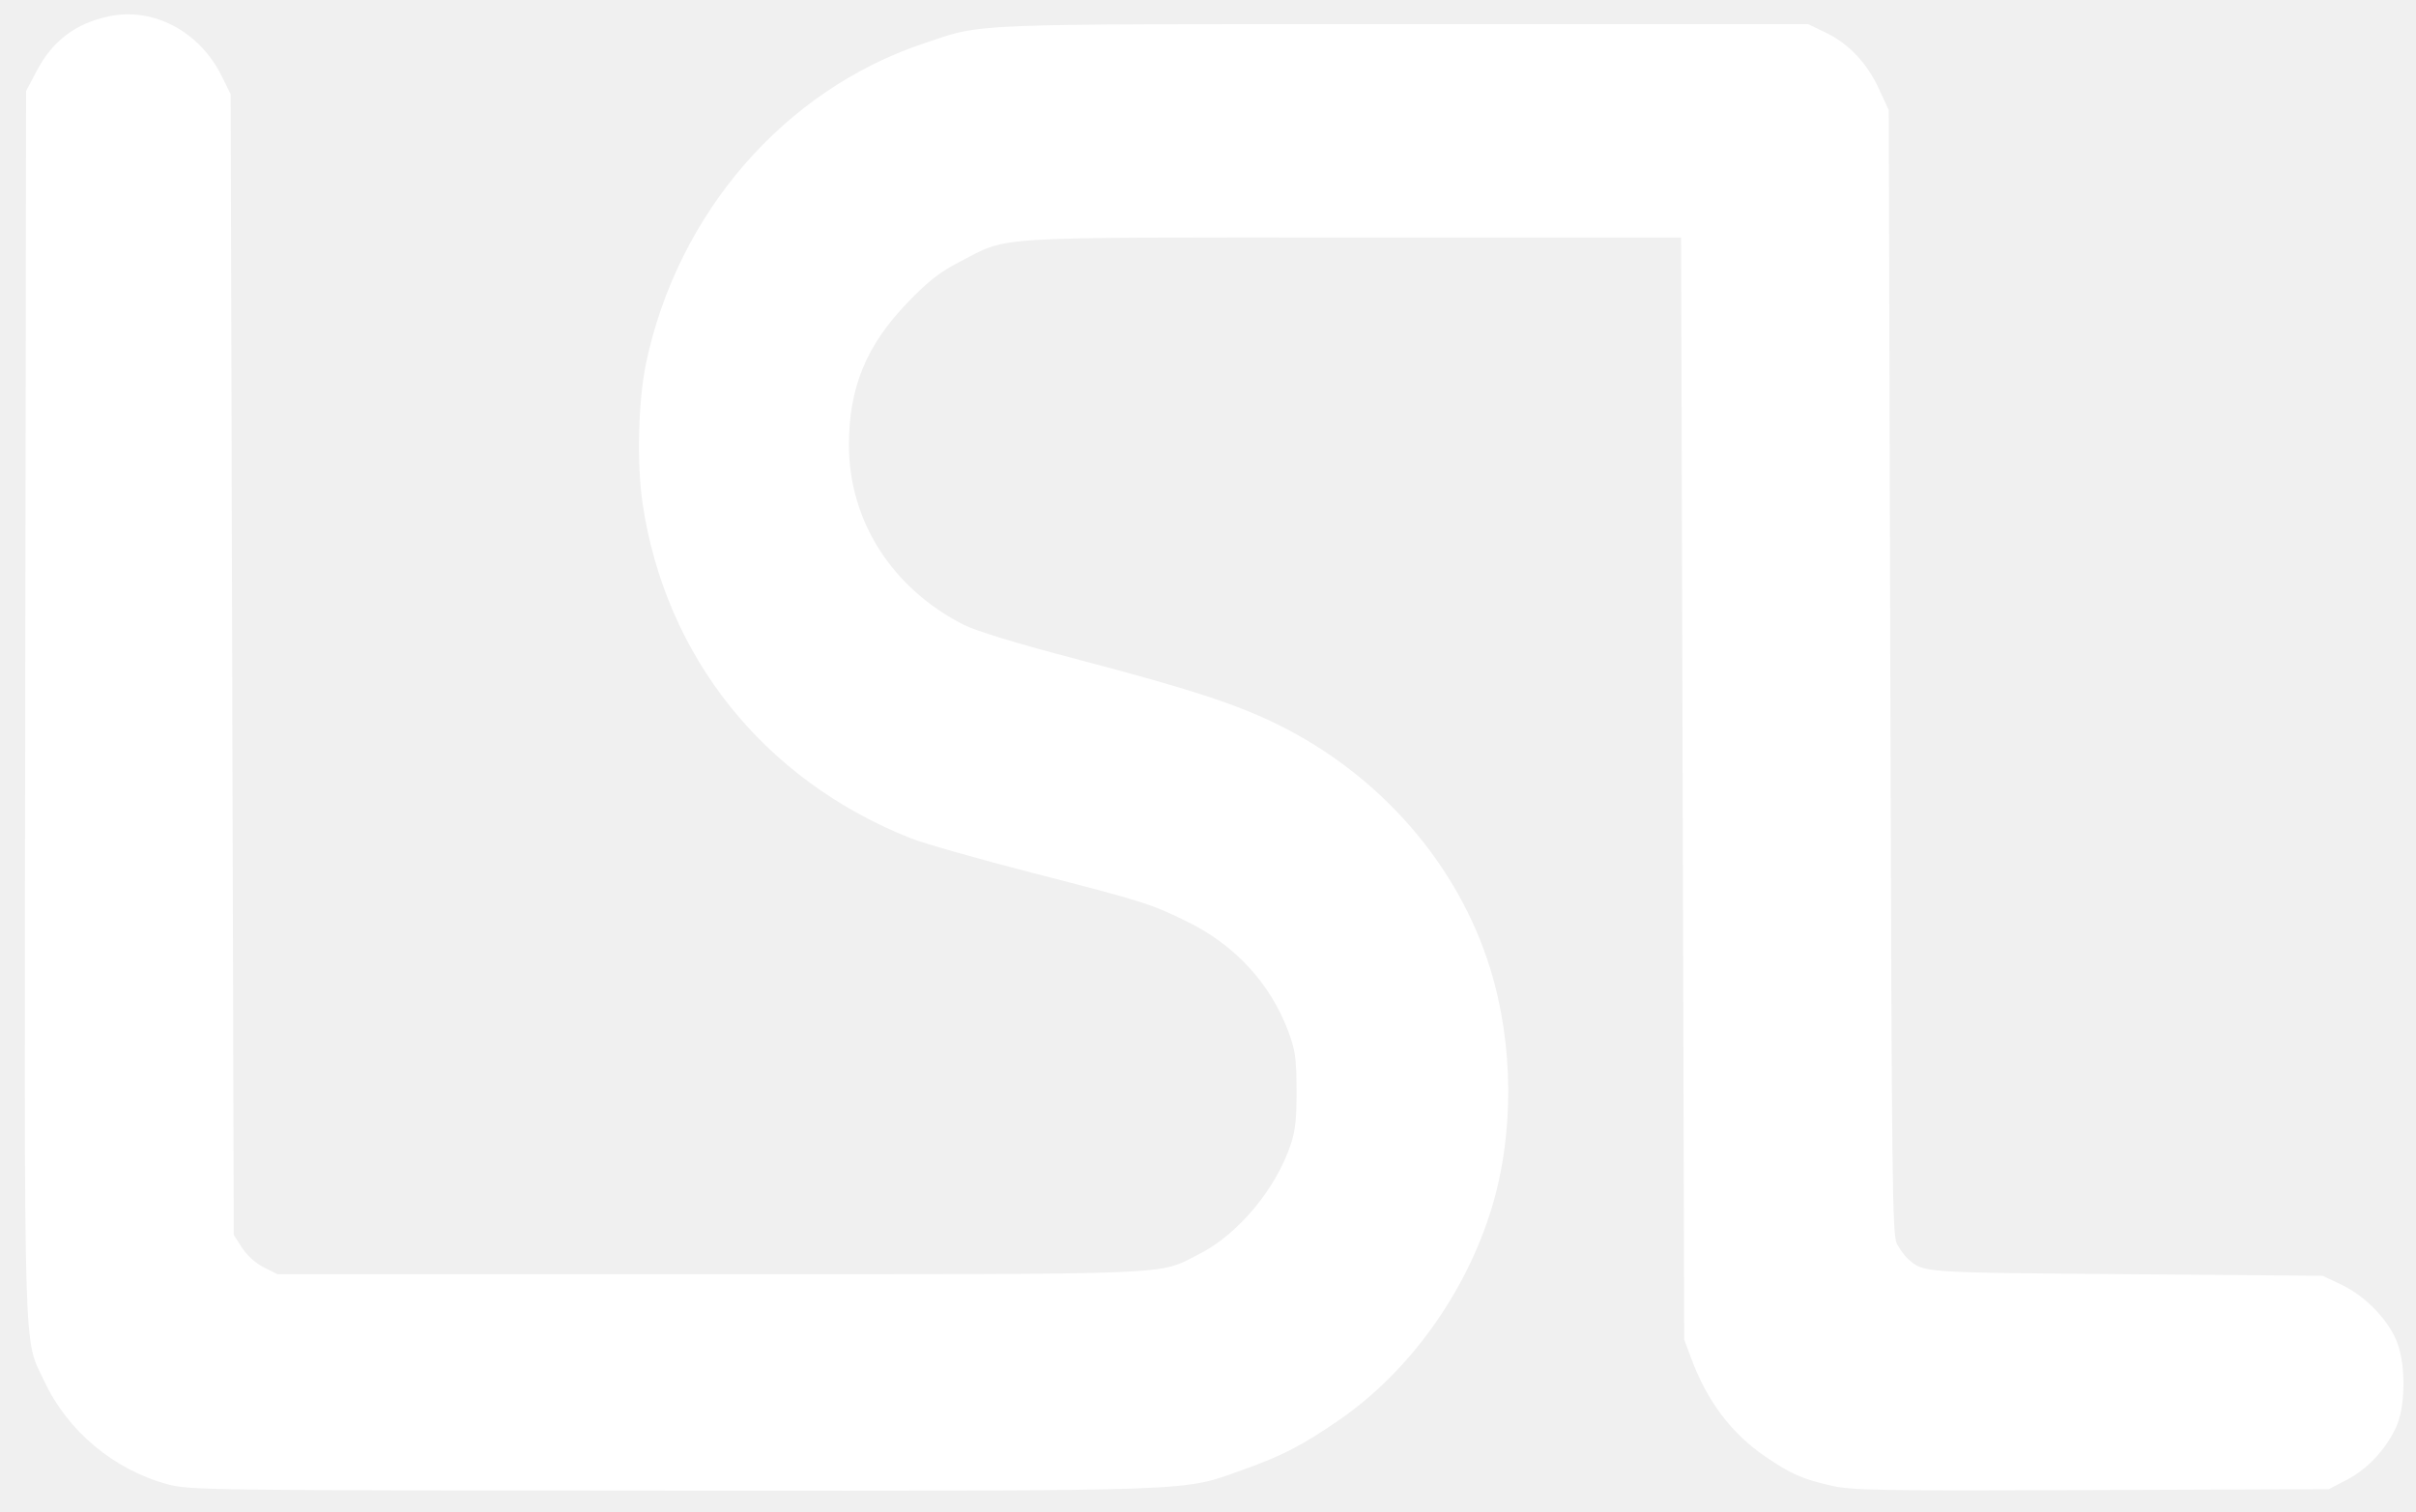
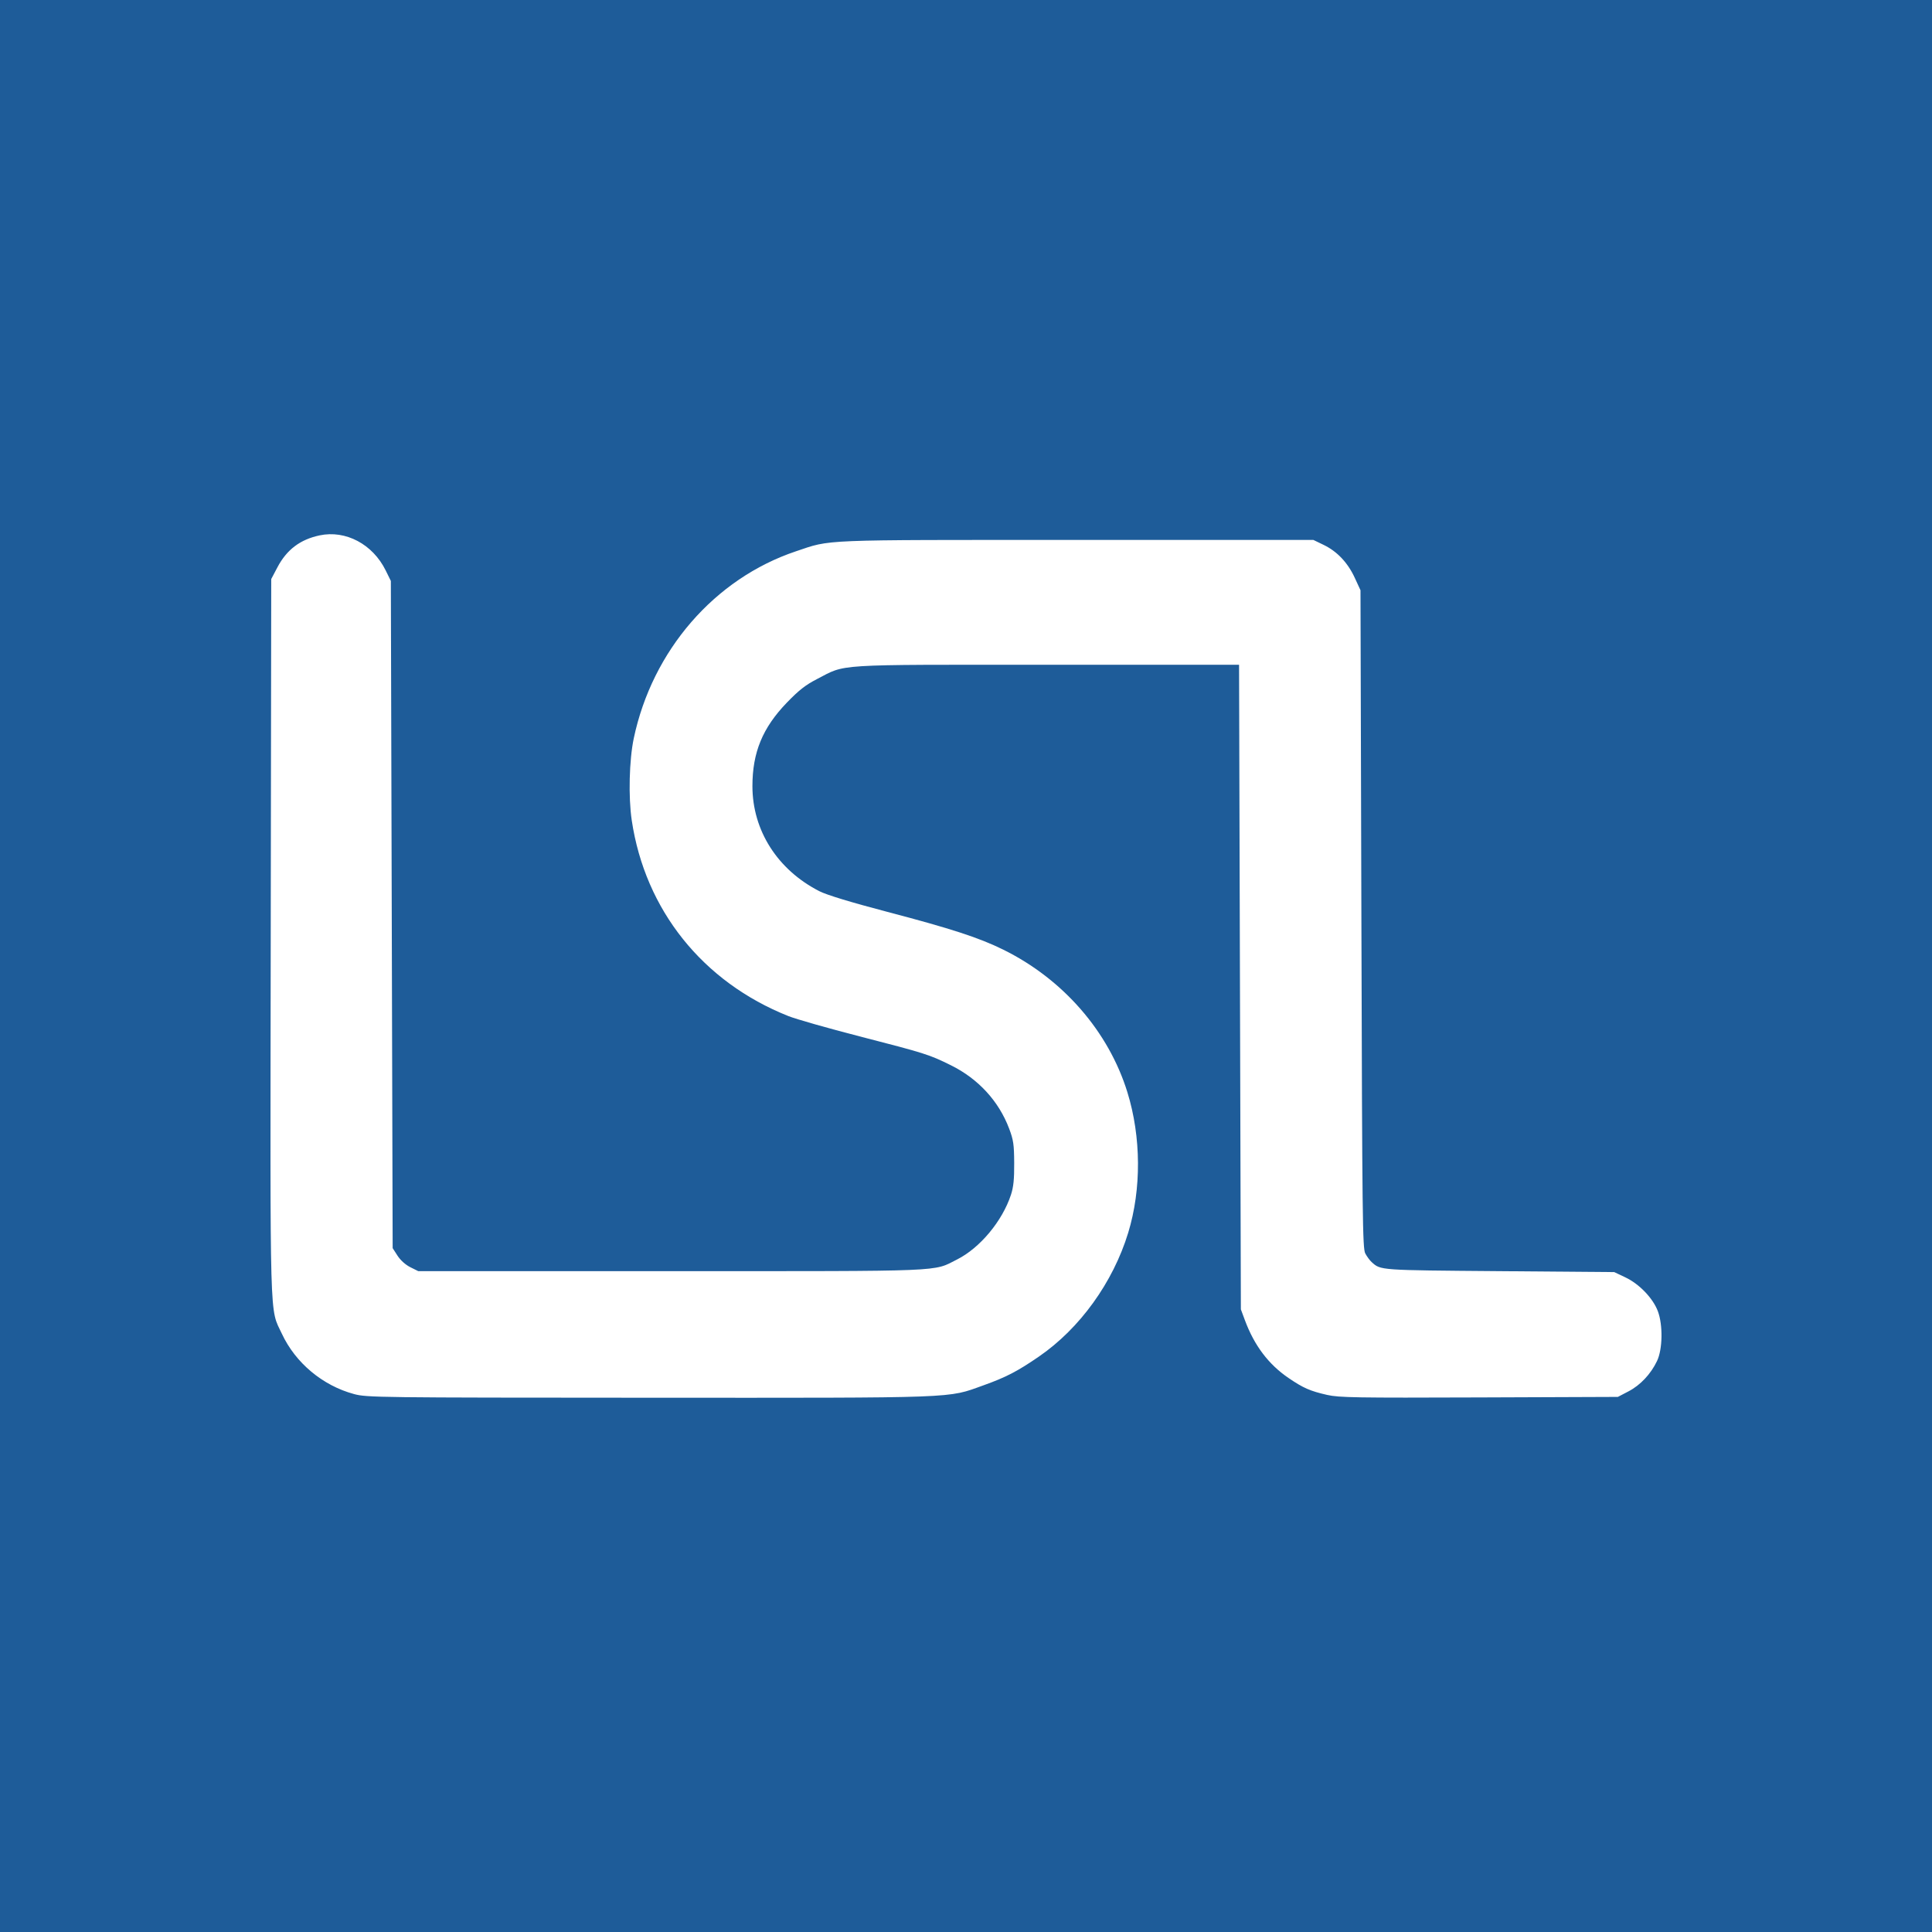
- <svg xmlns="http://www.w3.org/2000/svg" version="1.1" id="svg2" width="1259" height="788" viewBox="0 0 1259 788">
-   <defs id="defs6" />
-   <g id="g8" transform="matrix(1.158679,0,0,1.12898,-149.0828,-347.0497)">
-     <path style="fill:#ffffff;stroke-width:1.432" d="m 204.103,992.717 c -24.154,-6.676 -45.06,-24.601 -55.503,-47.589 -9.568,-21.063 -9.013,-0.787 -8.585,-313.374 l 0.386,-282.327 4.787,-9.314 c 7.145,-13.902 17.464,-21.91 32.428,-25.163 20.055,-4.36 40.857,6.958 50.787,27.631 l 3.994,8.316 0.697,263.319 0.697,263.319 3.741,5.964 c 2.253,3.592 6.17,7.204 9.849,9.083 l 6.108,3.119 h 194.409 c 214.366,0 201.095,0.558 220.024,-9.254 17.597,-9.122 34.743,-30.267 41.38,-51.034 1.955,-6.115 2.562,-12.212 2.491,-24.998 -0.082,-14.737 -0.58,-18.233 -3.874,-27.203 -7.975,-21.716 -23.786,-39.365 -44.815,-50.028 -16.786,-8.511 -19.654,-9.442 -70.391,-22.852 -24.149,-6.382 -48.705,-13.563 -54.569,-15.956 -65.908,-26.9 -110.209,-83.733 -120.487,-154.569 -2.653,-18.288 -1.948,-47.607 1.557,-64.656 14.265,-69.403 62.141,-126.076 124.714,-147.629 27.482,-9.466 15.697,-8.975 215.353,-8.975 h 182.597 l 7.873,3.894 c 10.399,5.143 18.59,14.035 23.976,26.028 l 4.392,9.78 0.697,259.535 c 0.638,237.408 0.893,259.911 2.993,263.95 1.263,2.428 3.458,5.486 4.879,6.796 7.083,6.531 5.286,6.399 98.062,7.17 l 88.511,0.735 8.673,4.226 c 10.636,5.183 21.148,16.445 24.881,26.657 3.979,10.884 3.672,30.016 -0.629,39.281 -4.804,10.347 -12.82,19.099 -21.974,23.992 l -8.163,4.363 -106.631,0.418 c -94.188,0.369 -107.825,0.14 -116.86,-1.967 -13.189,-3.076 -18.367,-5.401 -29.764,-13.366 -15.398,-10.761 -26.347,-25.639 -33.569,-45.616 l -3.102,-8.581 -0.697,-254.388 -0.697,-254.388 H 736.978 c -166.175,0 -154.046,-0.776 -176.894,11.318 -8.754,4.634 -13.945,8.808 -23.188,18.648 -18.629,19.832 -26.423,39.255 -26.423,65.847 0,34.985 19.322,66.083 51.536,82.944 5.629,2.946 24.135,8.72 52.122,16.262 49.238,13.268 70.63,20.424 89.273,29.863 45.984,23.282 81.006,64.588 95.462,112.588 10.615,35.248 10.845,76.423 0.619,110.81 -11.664,39.223 -37.193,75.563 -68.682,97.772 -16.561,11.68 -25.312,16.336 -42.715,22.726 -28.088,10.314 -16.028,9.856 -256.963,9.766 -208.913,-0.078 -217.222,-0.184 -227.023,-2.893 z" id="path827" />
+ <svg xmlns="http://www.w3.org/2000/svg" version="1.1" viewBox="0 0 100 100">
+   <rect width="100" height="100" fill="#1e5c99" />
+   <g transform="translate(13.249,27.216) scale(0.058085)">
+     <g transform="matrix(1.158679,0,0,1.12898,-149.0828,-347.0497)">
+       <path style="fill:#ffffff;stroke-width:1.432" d="m 204.103,992.717 c -24.154,-6.676 -45.06,-24.601 -55.503,-47.589 -9.568,-21.063 -9.013,-0.787 -8.585,-313.374 l 0.386,-282.327 4.787,-9.314 c 7.145,-13.902 17.464,-21.91 32.428,-25.163 20.055,-4.36 40.857,6.958 50.787,27.631 l 3.994,8.316 0.697,263.319 0.697,263.319 3.741,5.964 c 2.253,3.592 6.17,7.204 9.849,9.083 l 6.108,3.119 h 194.409 c 214.366,0 201.095,0.558 220.024,-9.254 17.597,-9.122 34.743,-30.267 41.38,-51.034 1.955,-6.115 2.562,-12.212 2.491,-24.998 -0.082,-14.737 -0.58,-18.233 -3.874,-27.203 -7.975,-21.716 -23.786,-39.365 -44.815,-50.028 -16.786,-8.511 -19.654,-9.442 -70.391,-22.852 -24.149,-6.382 -48.705,-13.563 -54.569,-15.956 -65.908,-26.9 -110.209,-83.733 -120.487,-154.569 -2.653,-18.288 -1.948,-47.607 1.557,-64.656 14.265,-69.403 62.141,-126.076 124.714,-147.629 27.482,-9.466 15.697,-8.975 215.353,-8.975 h 182.597 l 7.873,3.894 c 10.399,5.143 18.59,14.035 23.976,26.028 l 4.392,9.78 0.697,259.535 c 0.638,237.408 0.893,259.911 2.993,263.95 1.263,2.428 3.458,5.486 4.879,6.796 7.083,6.531 5.286,6.399 98.062,7.17 l 88.511,0.735 8.673,4.226 c 10.636,5.183 21.148,16.445 24.881,26.657 3.979,10.884 3.672,30.016 -0.629,39.281 -4.804,10.347 -12.82,19.099 -21.974,23.992 l -8.163,4.363 -106.631,0.418 c -94.188,0.369 -107.825,0.14 -116.86,-1.967 -13.189,-3.076 -18.367,-5.401 -29.764,-13.366 -15.398,-10.761 -26.347,-25.639 -33.569,-45.616 l -3.102,-8.581 -0.697,-254.388 -0.697,-254.388 H 736.978 c -166.175,0 -154.046,-0.776 -176.894,11.318 -8.754,4.634 -13.945,8.808 -23.188,18.648 -18.629,19.832 -26.423,39.255 -26.423,65.847 0,34.985 19.322,66.083 51.536,82.944 5.629,2.946 24.135,8.72 52.122,16.262 49.238,13.268 70.63,20.424 89.273,29.863 45.984,23.282 81.006,64.588 95.462,112.588 10.615,35.248 10.845,76.423 0.619,110.81 -11.664,39.223 -37.193,75.563 -68.682,97.772 -16.561,11.68 -25.312,16.336 -42.715,22.726 -28.088,10.314 -16.028,9.856 -256.963,9.766 -208.913,-0.078 -217.222,-0.184 -227.023,-2.893 z" id="path827" />
+     </g>
  </g>
</svg>
